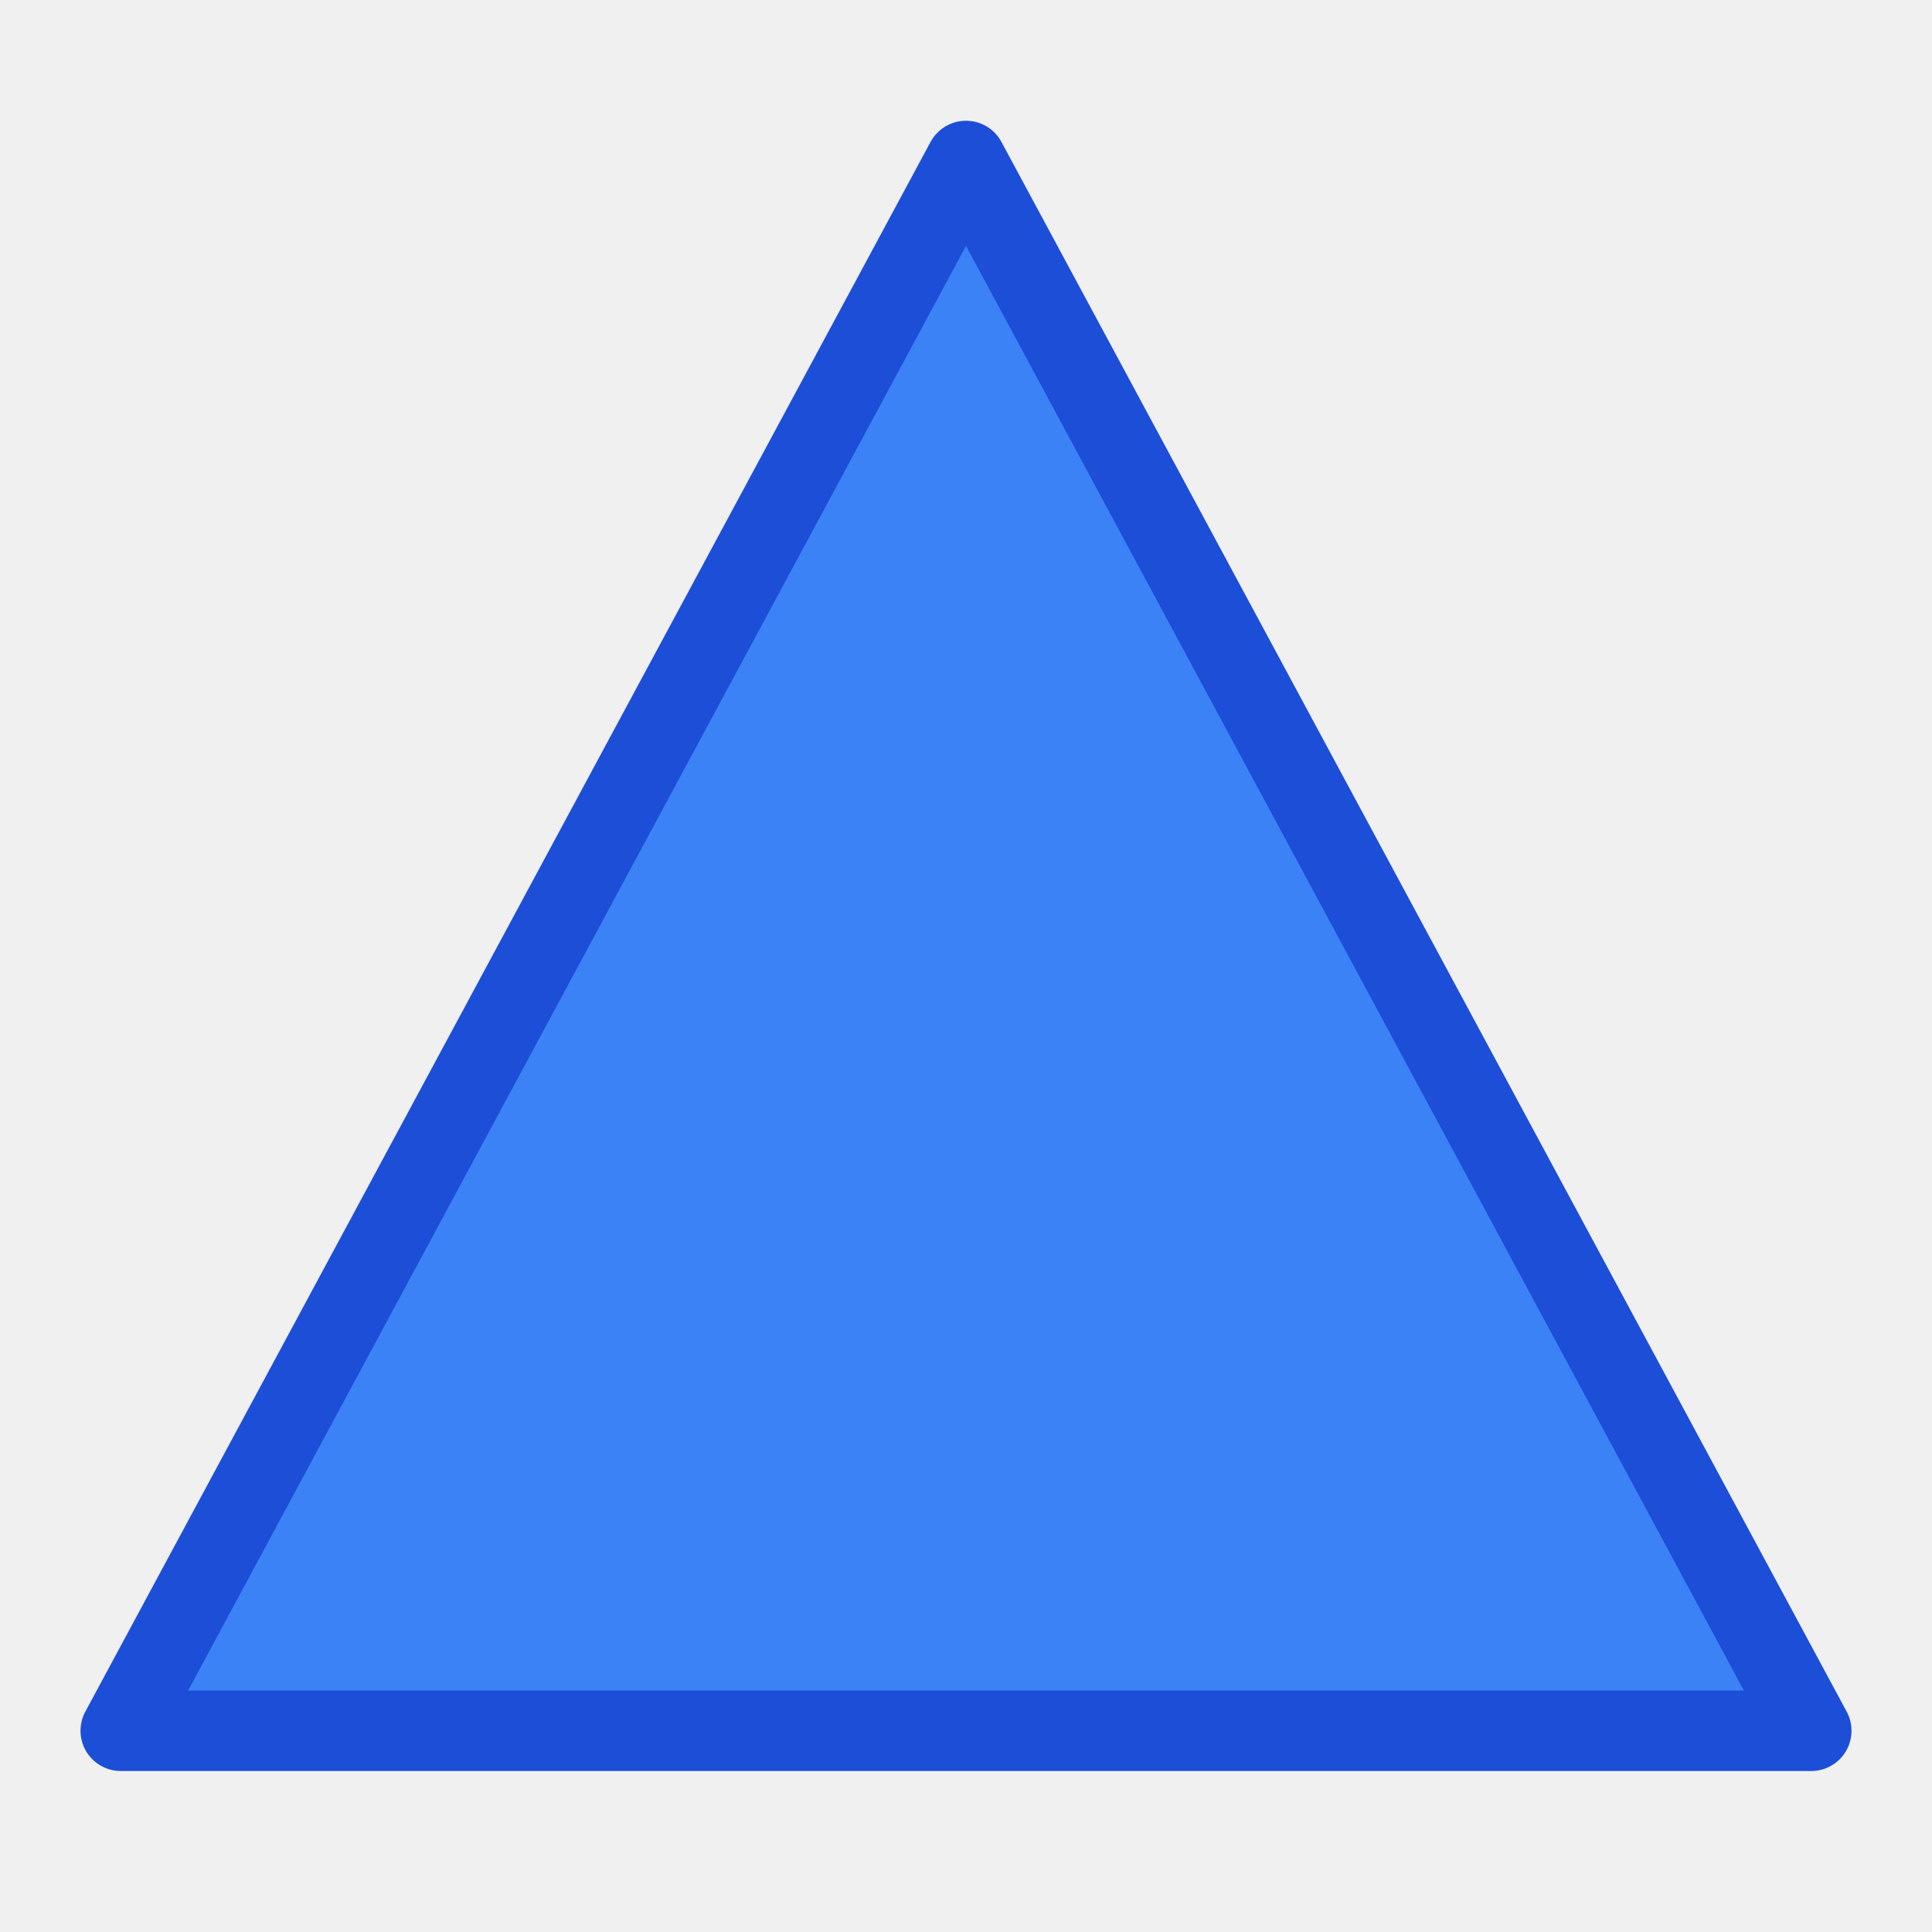
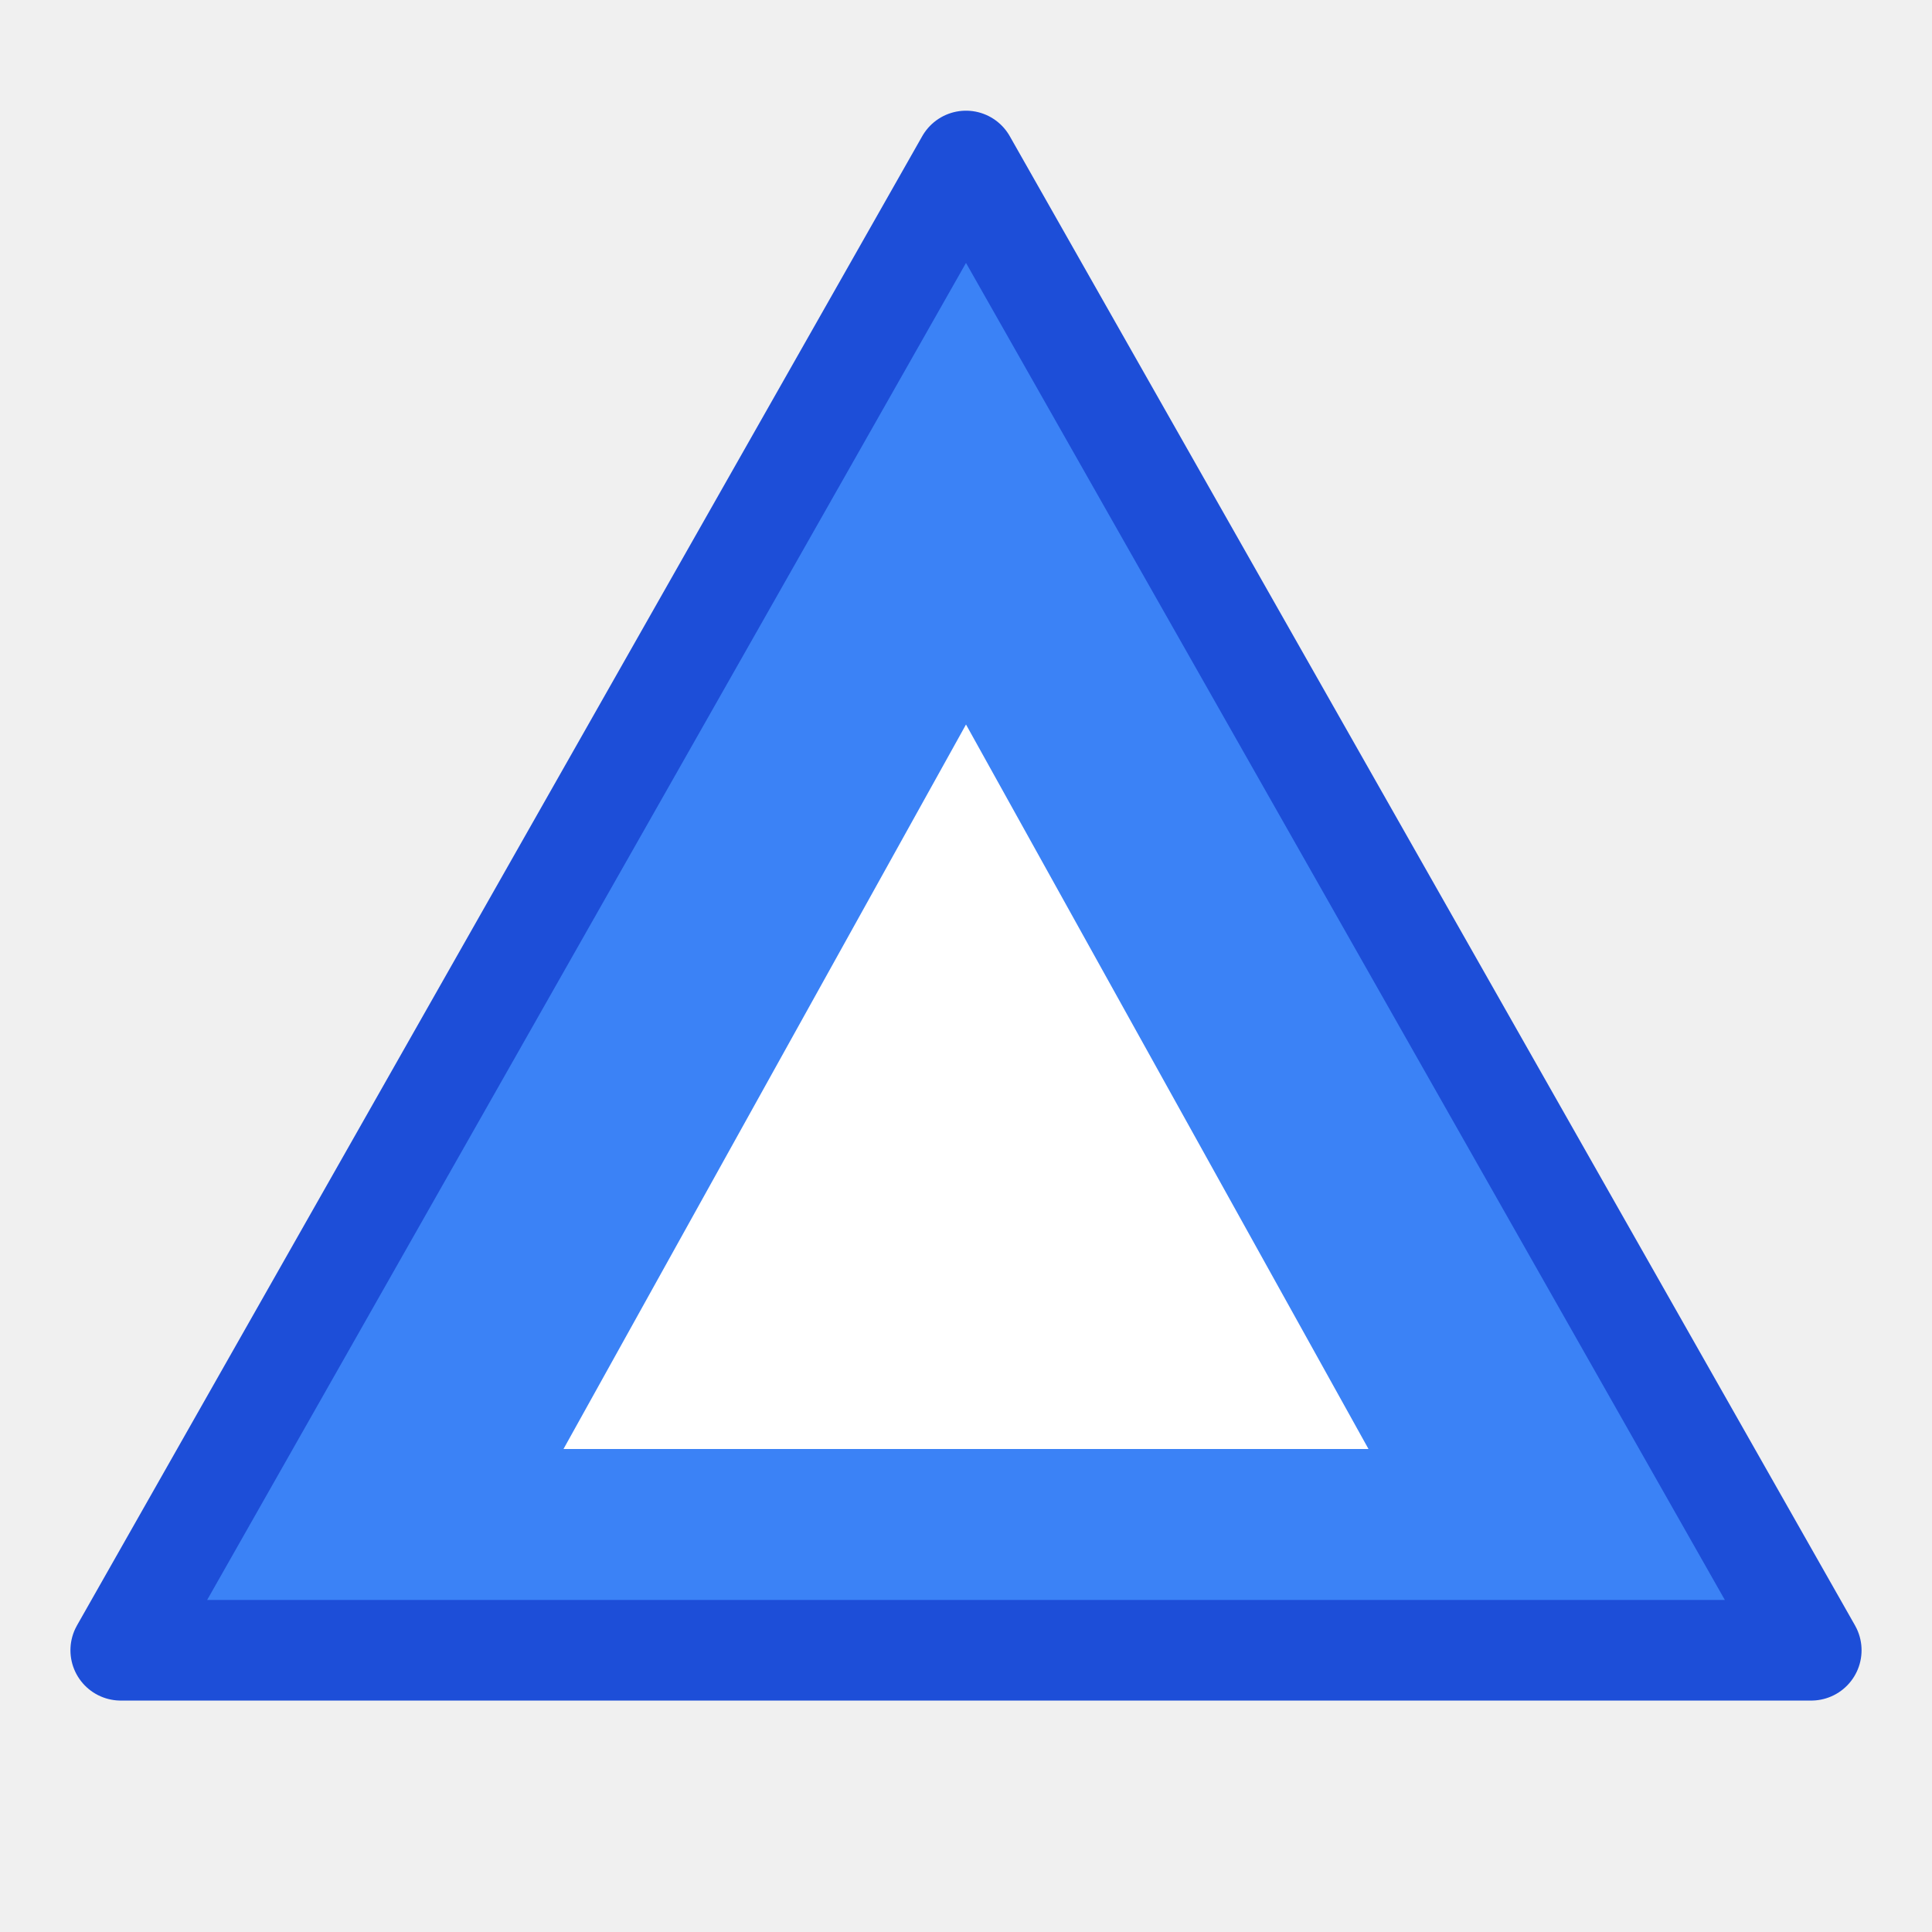
<svg xmlns="http://www.w3.org/2000/svg" viewBox="0 0 48 48" width="100%" height="100%">
-   <polygon points="24,4 45,43 3,43" fill="#3b82f6" stroke="#1d4ed8" stroke-width="2" stroke-linejoin="round" />
+   <polygon points="24,4 45,41 3,41" fill="#3b82f6" stroke="#1d4ed8" stroke-width="2.5" stroke-linejoin="round" />
+   <polygon points="24,18 34,36 14,36" fill="#ffffff" />
</svg>
